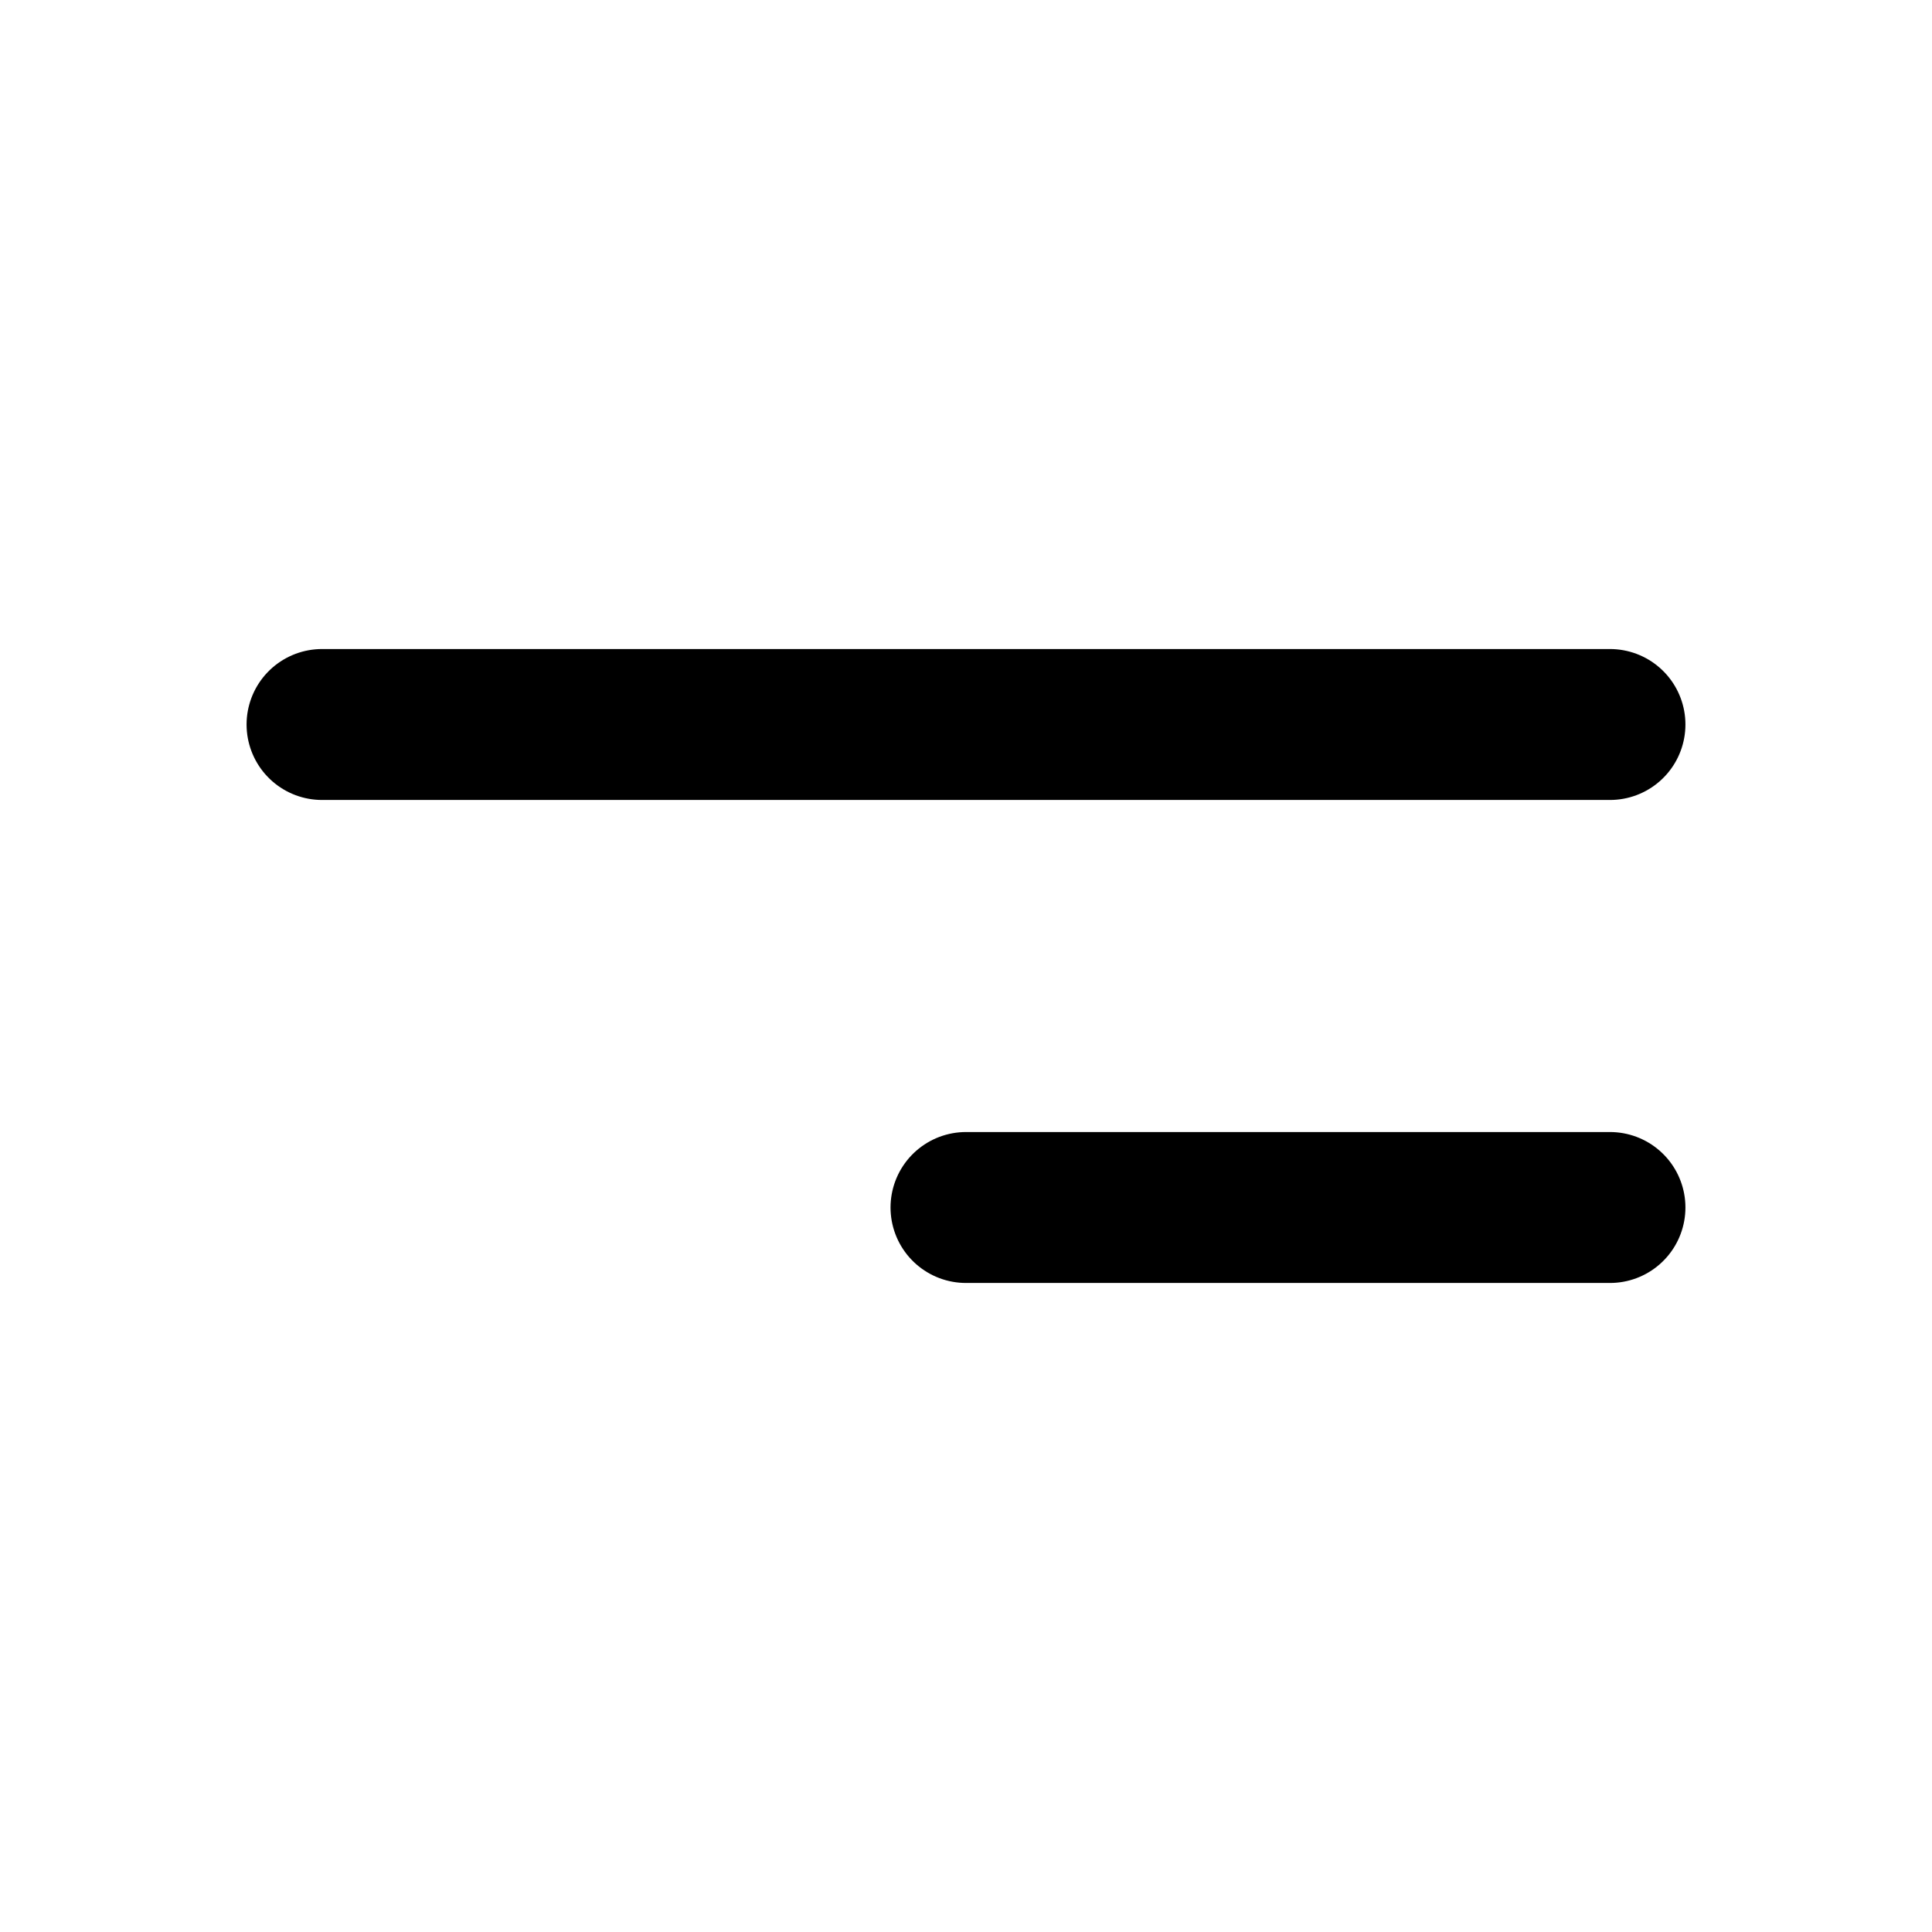
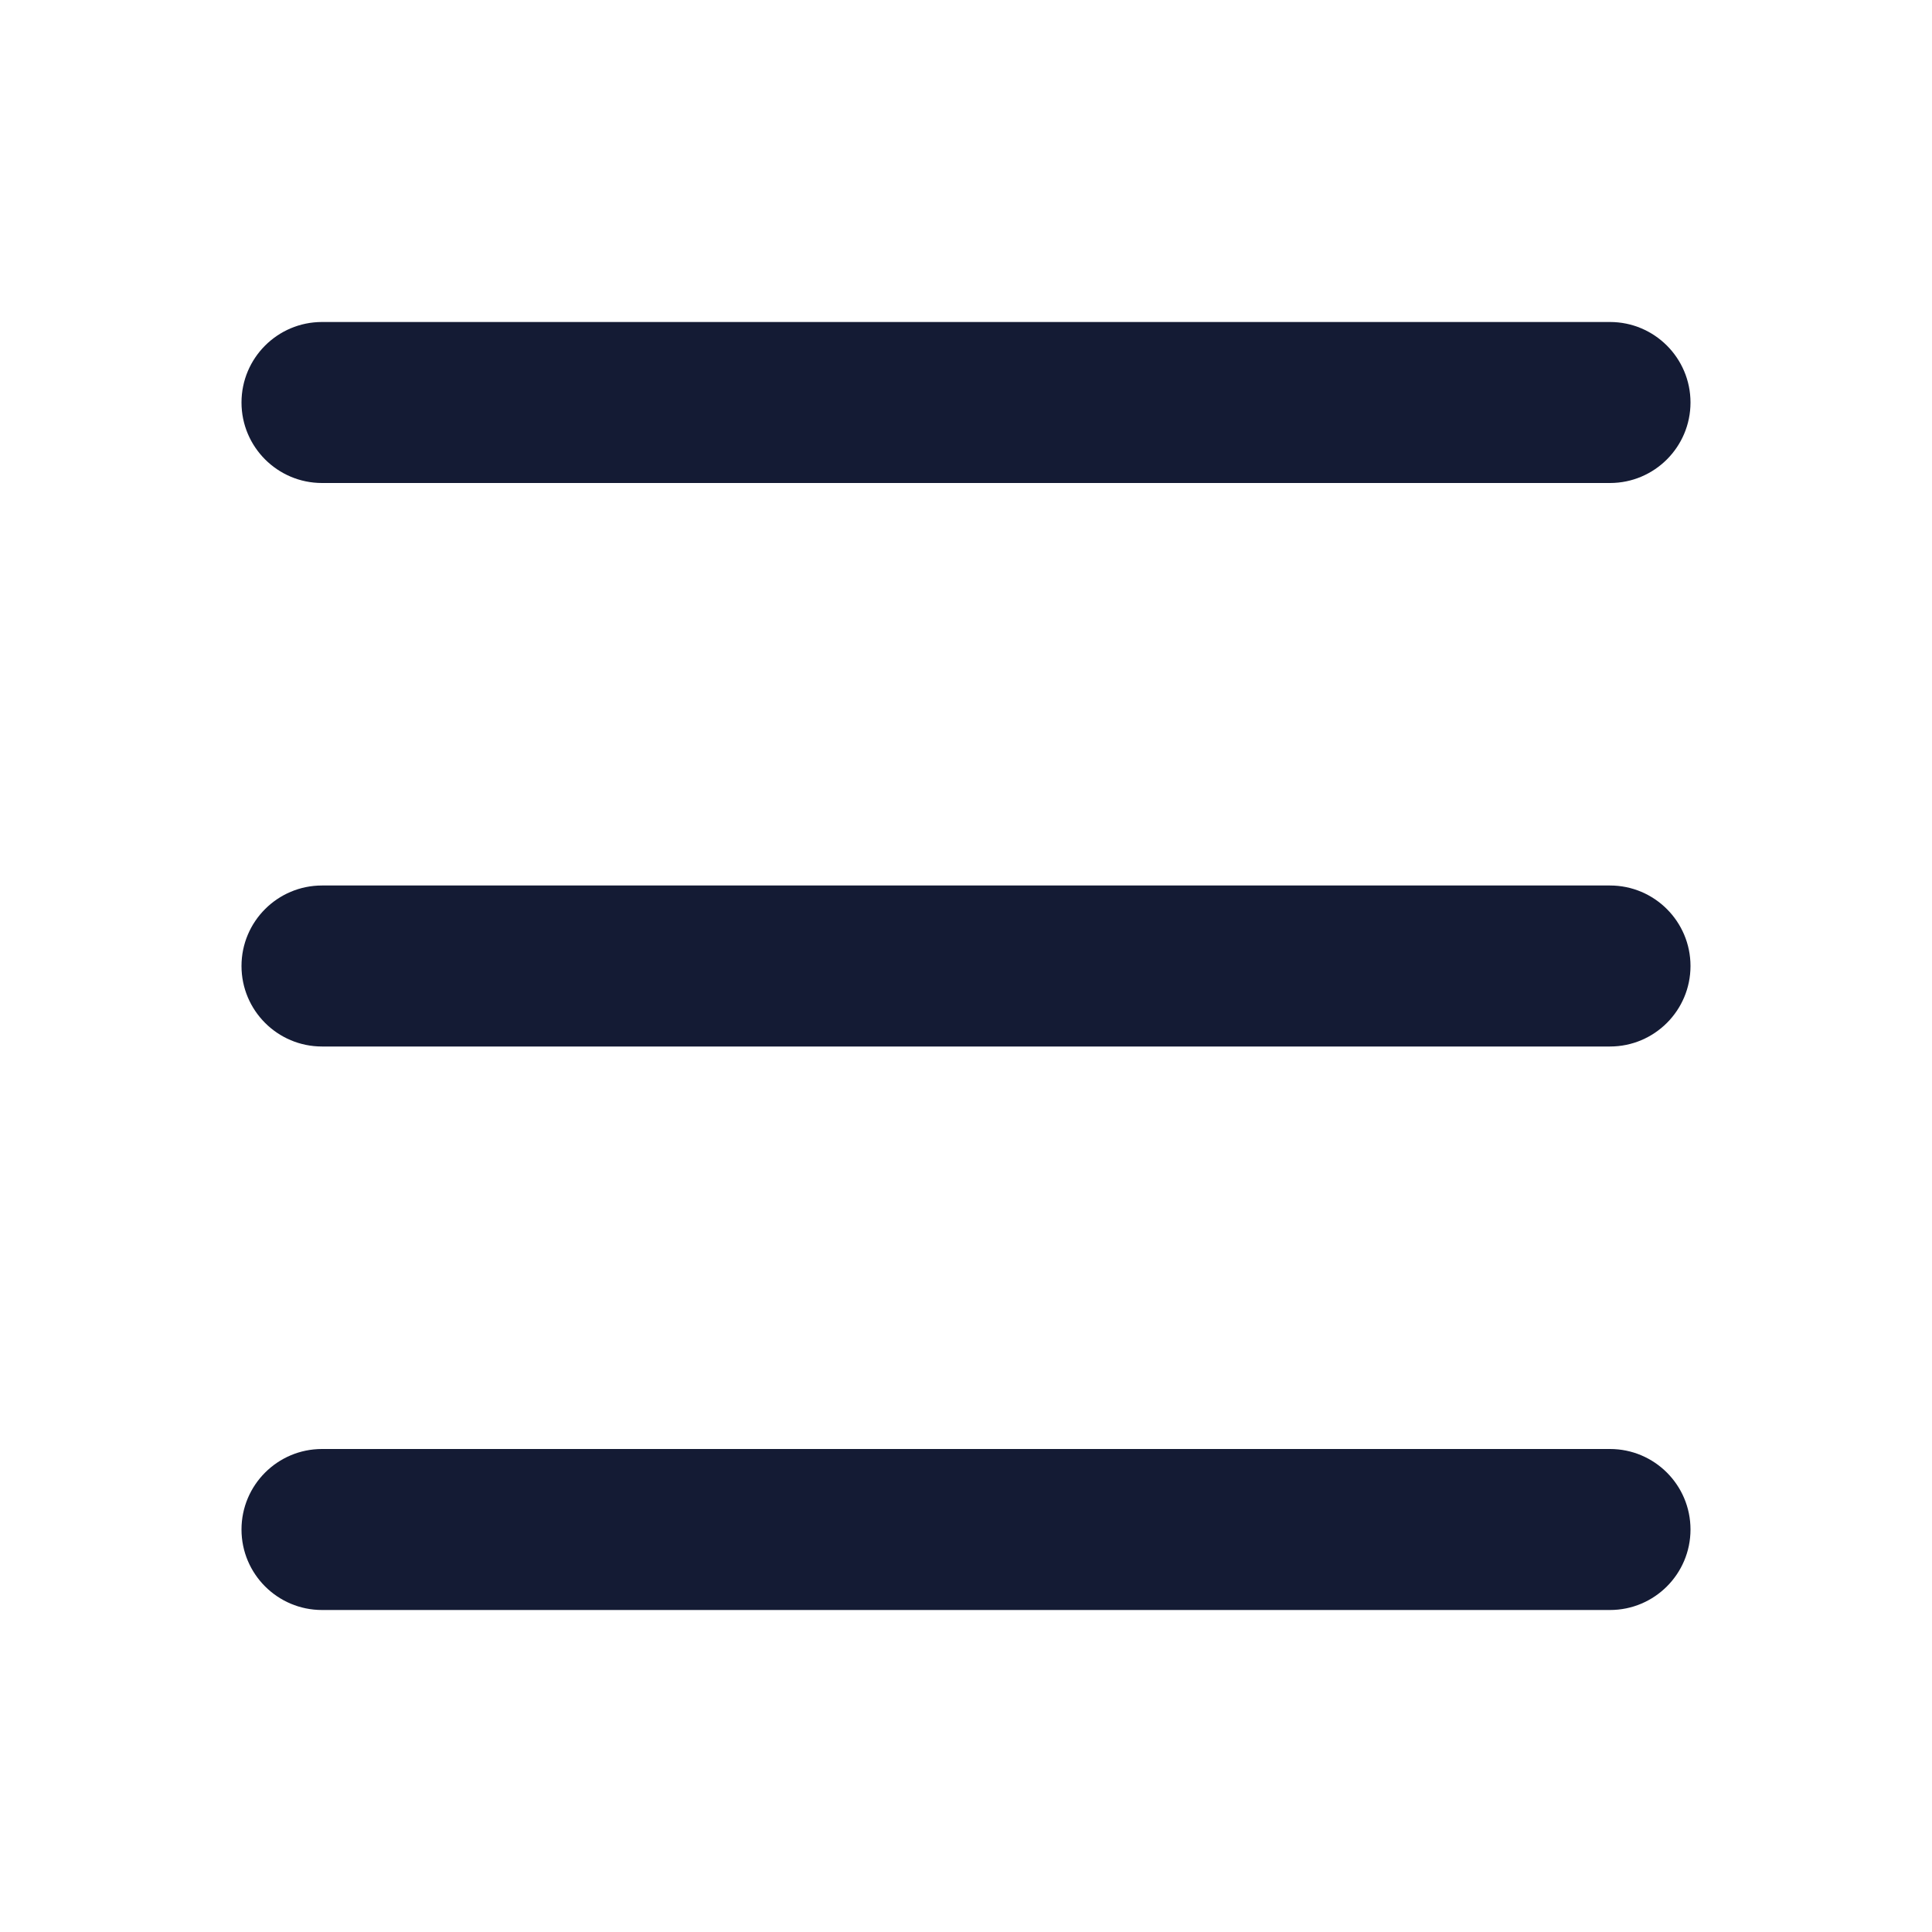
- <svg xmlns="http://www.w3.org/2000/svg" width="16" height="16" viewBox="0 0 16 16" fill="none">
-   <path d="M13.333 10H8M13.333 6H2.667" stroke="black" stroke-width="1.25" stroke-linecap="round" stroke-linejoin="round" />
+ <svg xmlns="http://www.w3.org/2000/svg" width="24" height="24" viewBox="0 0 24 24" fill="none">
+   <path fill-rule="evenodd" clip-rule="evenodd" d="M3 5C3 4.448 3.448 4 4 4L20 4C20.552 4 21 4.448 21 5C21 5.552 20.552 6 20 6L4 6C3.448 6 3 5.552 3 5Z" fill="#141B34" />
+   <path fill-rule="evenodd" clip-rule="evenodd" d="M3 12C3 11.448 3.448 11 4 11L20 11C20.552 11 21 11.448 21 12C21 12.552 20.552 13 20 13L4 13C3.448 13 3 12.552 3 12Z" fill="#141B34" />
+   <path fill-rule="evenodd" clip-rule="evenodd" d="M3 19C3 18.448 3.448 18 4 18L20 18C20.552 18 21 18.448 21 19C21 19.552 20.552 20 20 20L4 20C3.448 20 3 19.552 3 19Z" fill="#141B34" />
</svg>
